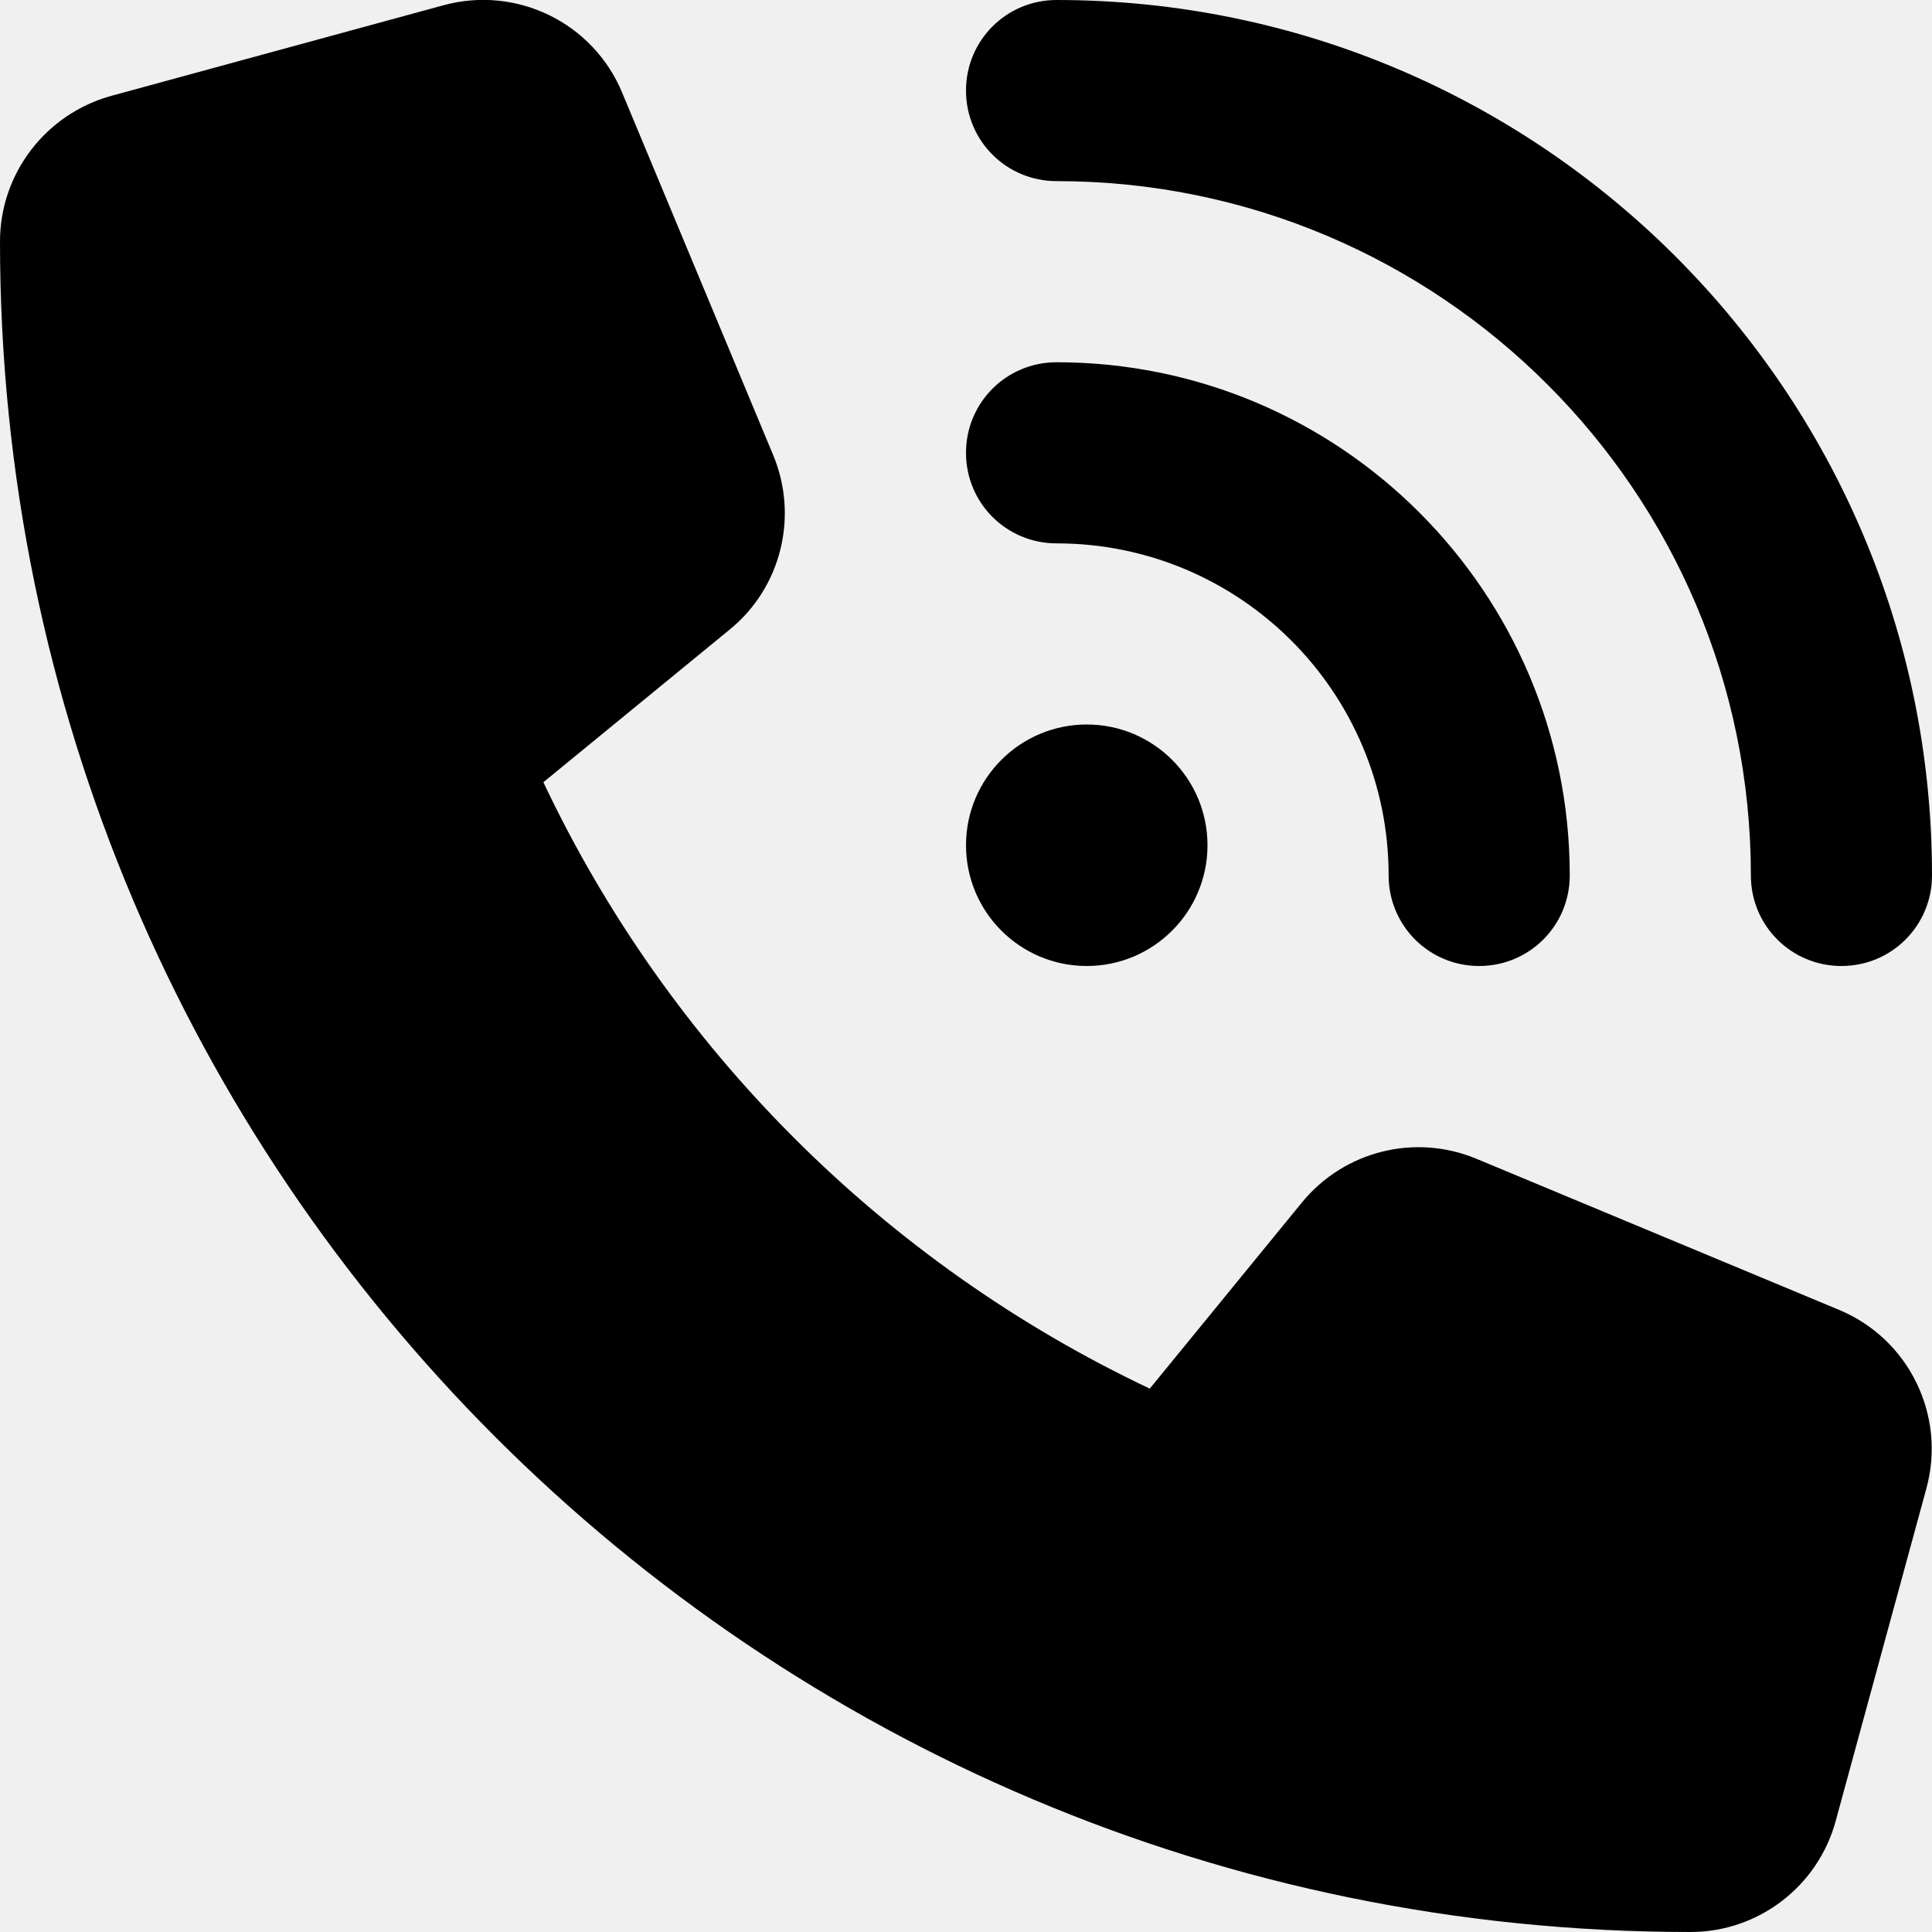
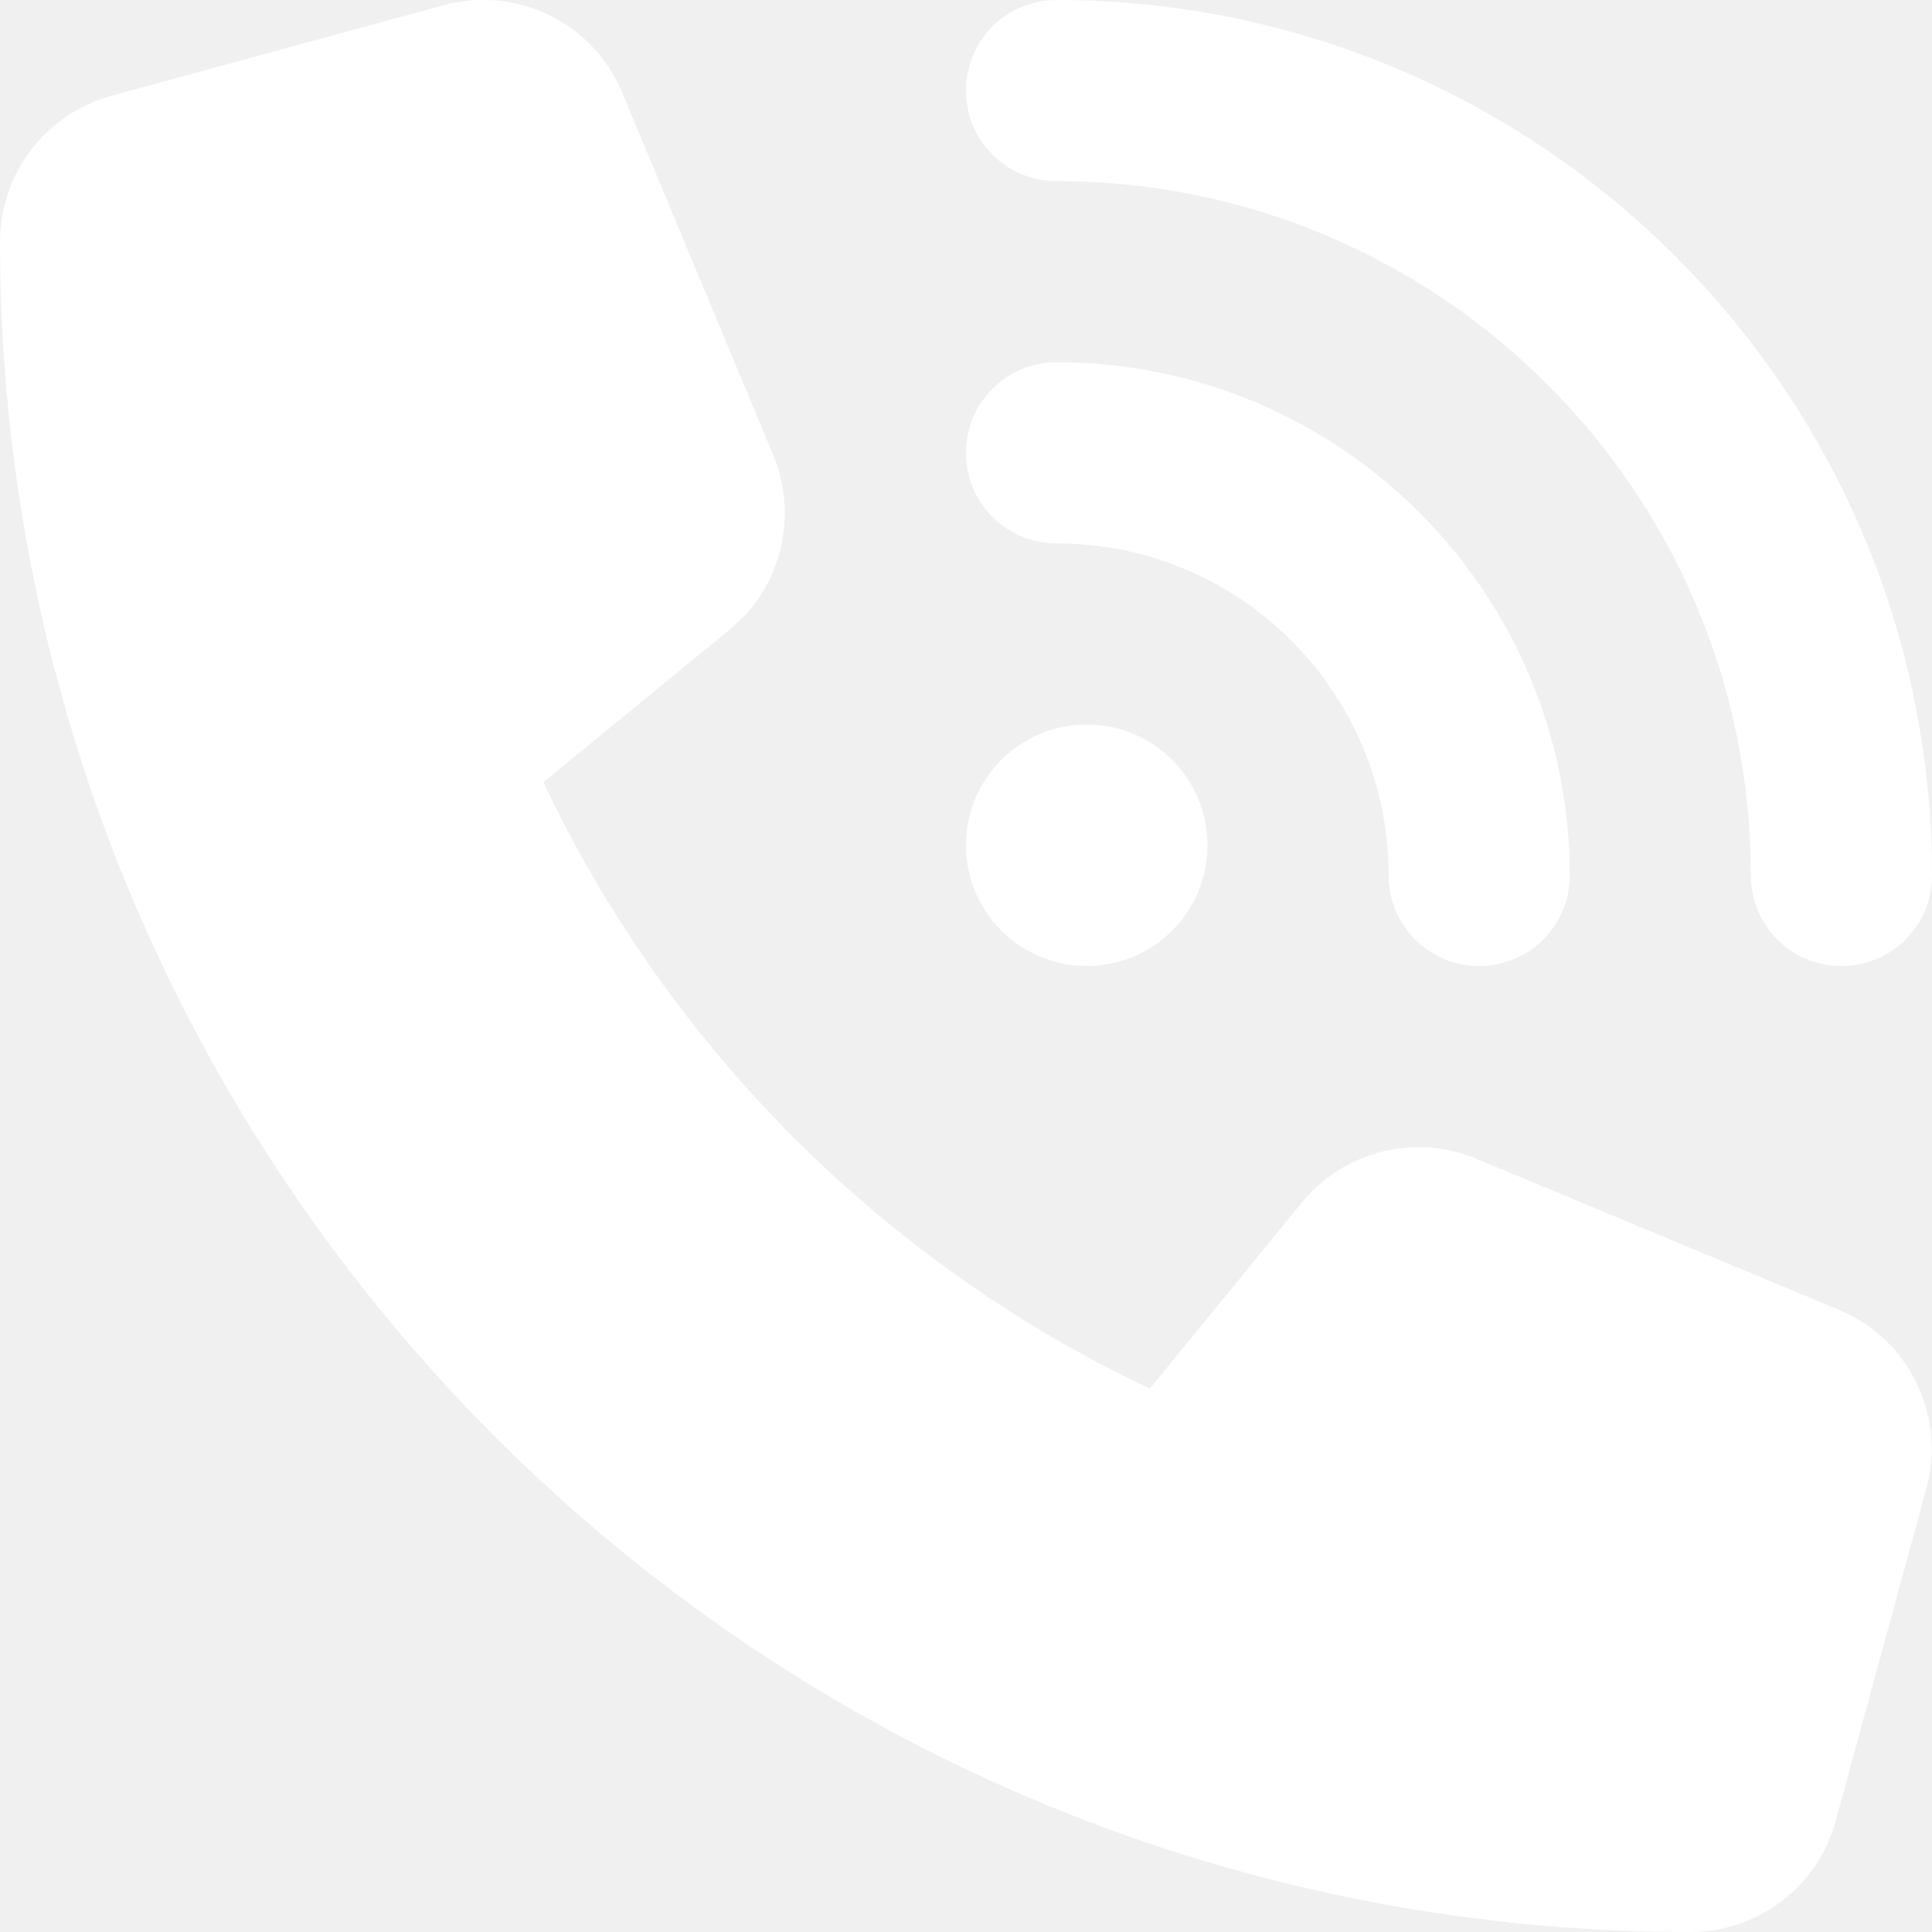
<svg xmlns="http://www.w3.org/2000/svg" viewBox="0 0 512 512">
+   <style>svg{fill:#ffffff}</style>
  <path d="M280 0C408.1 0 512 103.9 512 232c0 13.3-10.7 24-24 24s-24-10.7-24-24c0-101.6-82.4-184-184-184c-13.3 0-24-10.7-24-24s10.7-24 24-24zm8 192a32 32 0 1 1 0 64 32 32 0 1 1 0-64zm-32-72c0-13.3 10.7-24 24-24c75.1 0 136 60.9 136 136c0 13.3-10.7 24-24 24s-24-10.7-24-24c0-48.6-39.4-88-88-88c-13.3 0-24-10.7-24-24zM117.5 1.4c19.4-5.3 39.7 4.6 47.4 23.2l40 96c6.8 16.3 2.1 35.2-11.6 46.3L144 207.3c33.3 70.4 90.3 127.4 160.7 160.7L345 318.7c11.2-13.7 30-18.4 46.3-11.6l96 40c18.6 7.7 28.5 28 23.2 47.4l-24 88C481.8 499.9 466 512 448 512C200.6 512 0 311.4 0 64C0 46 12.1 30.2 29.5 25.4l88-24z" />
</svg>
